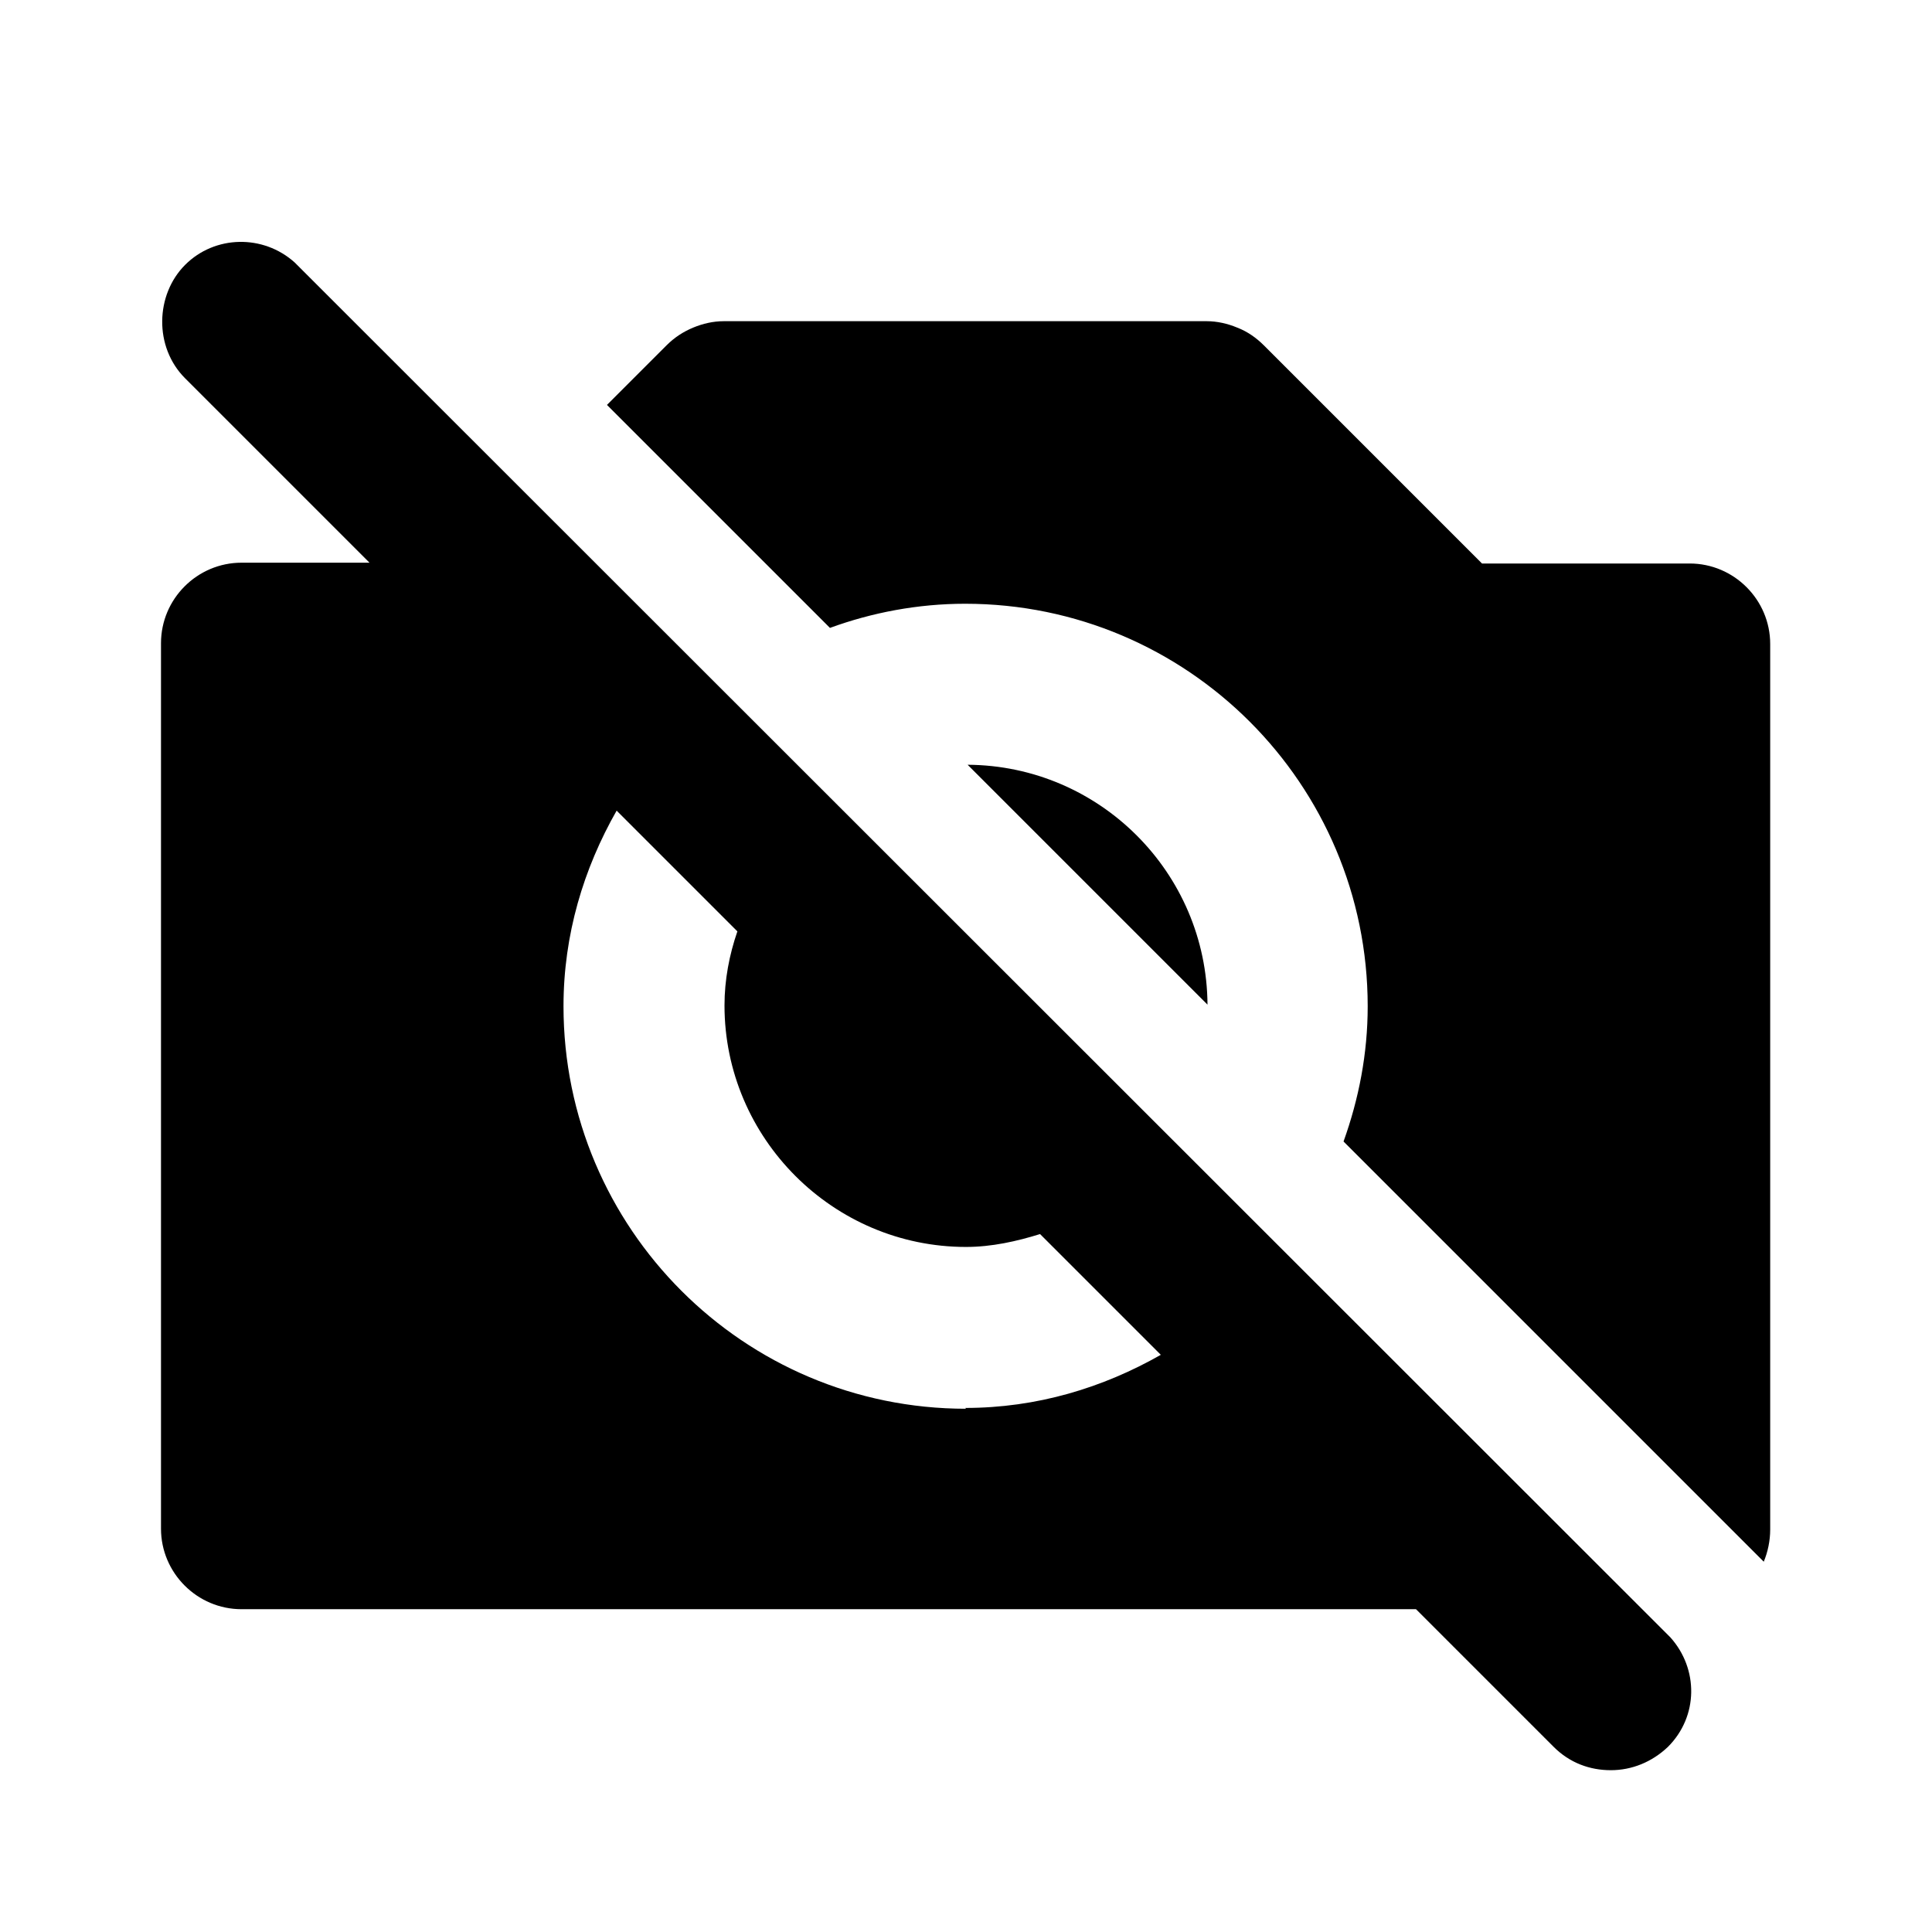
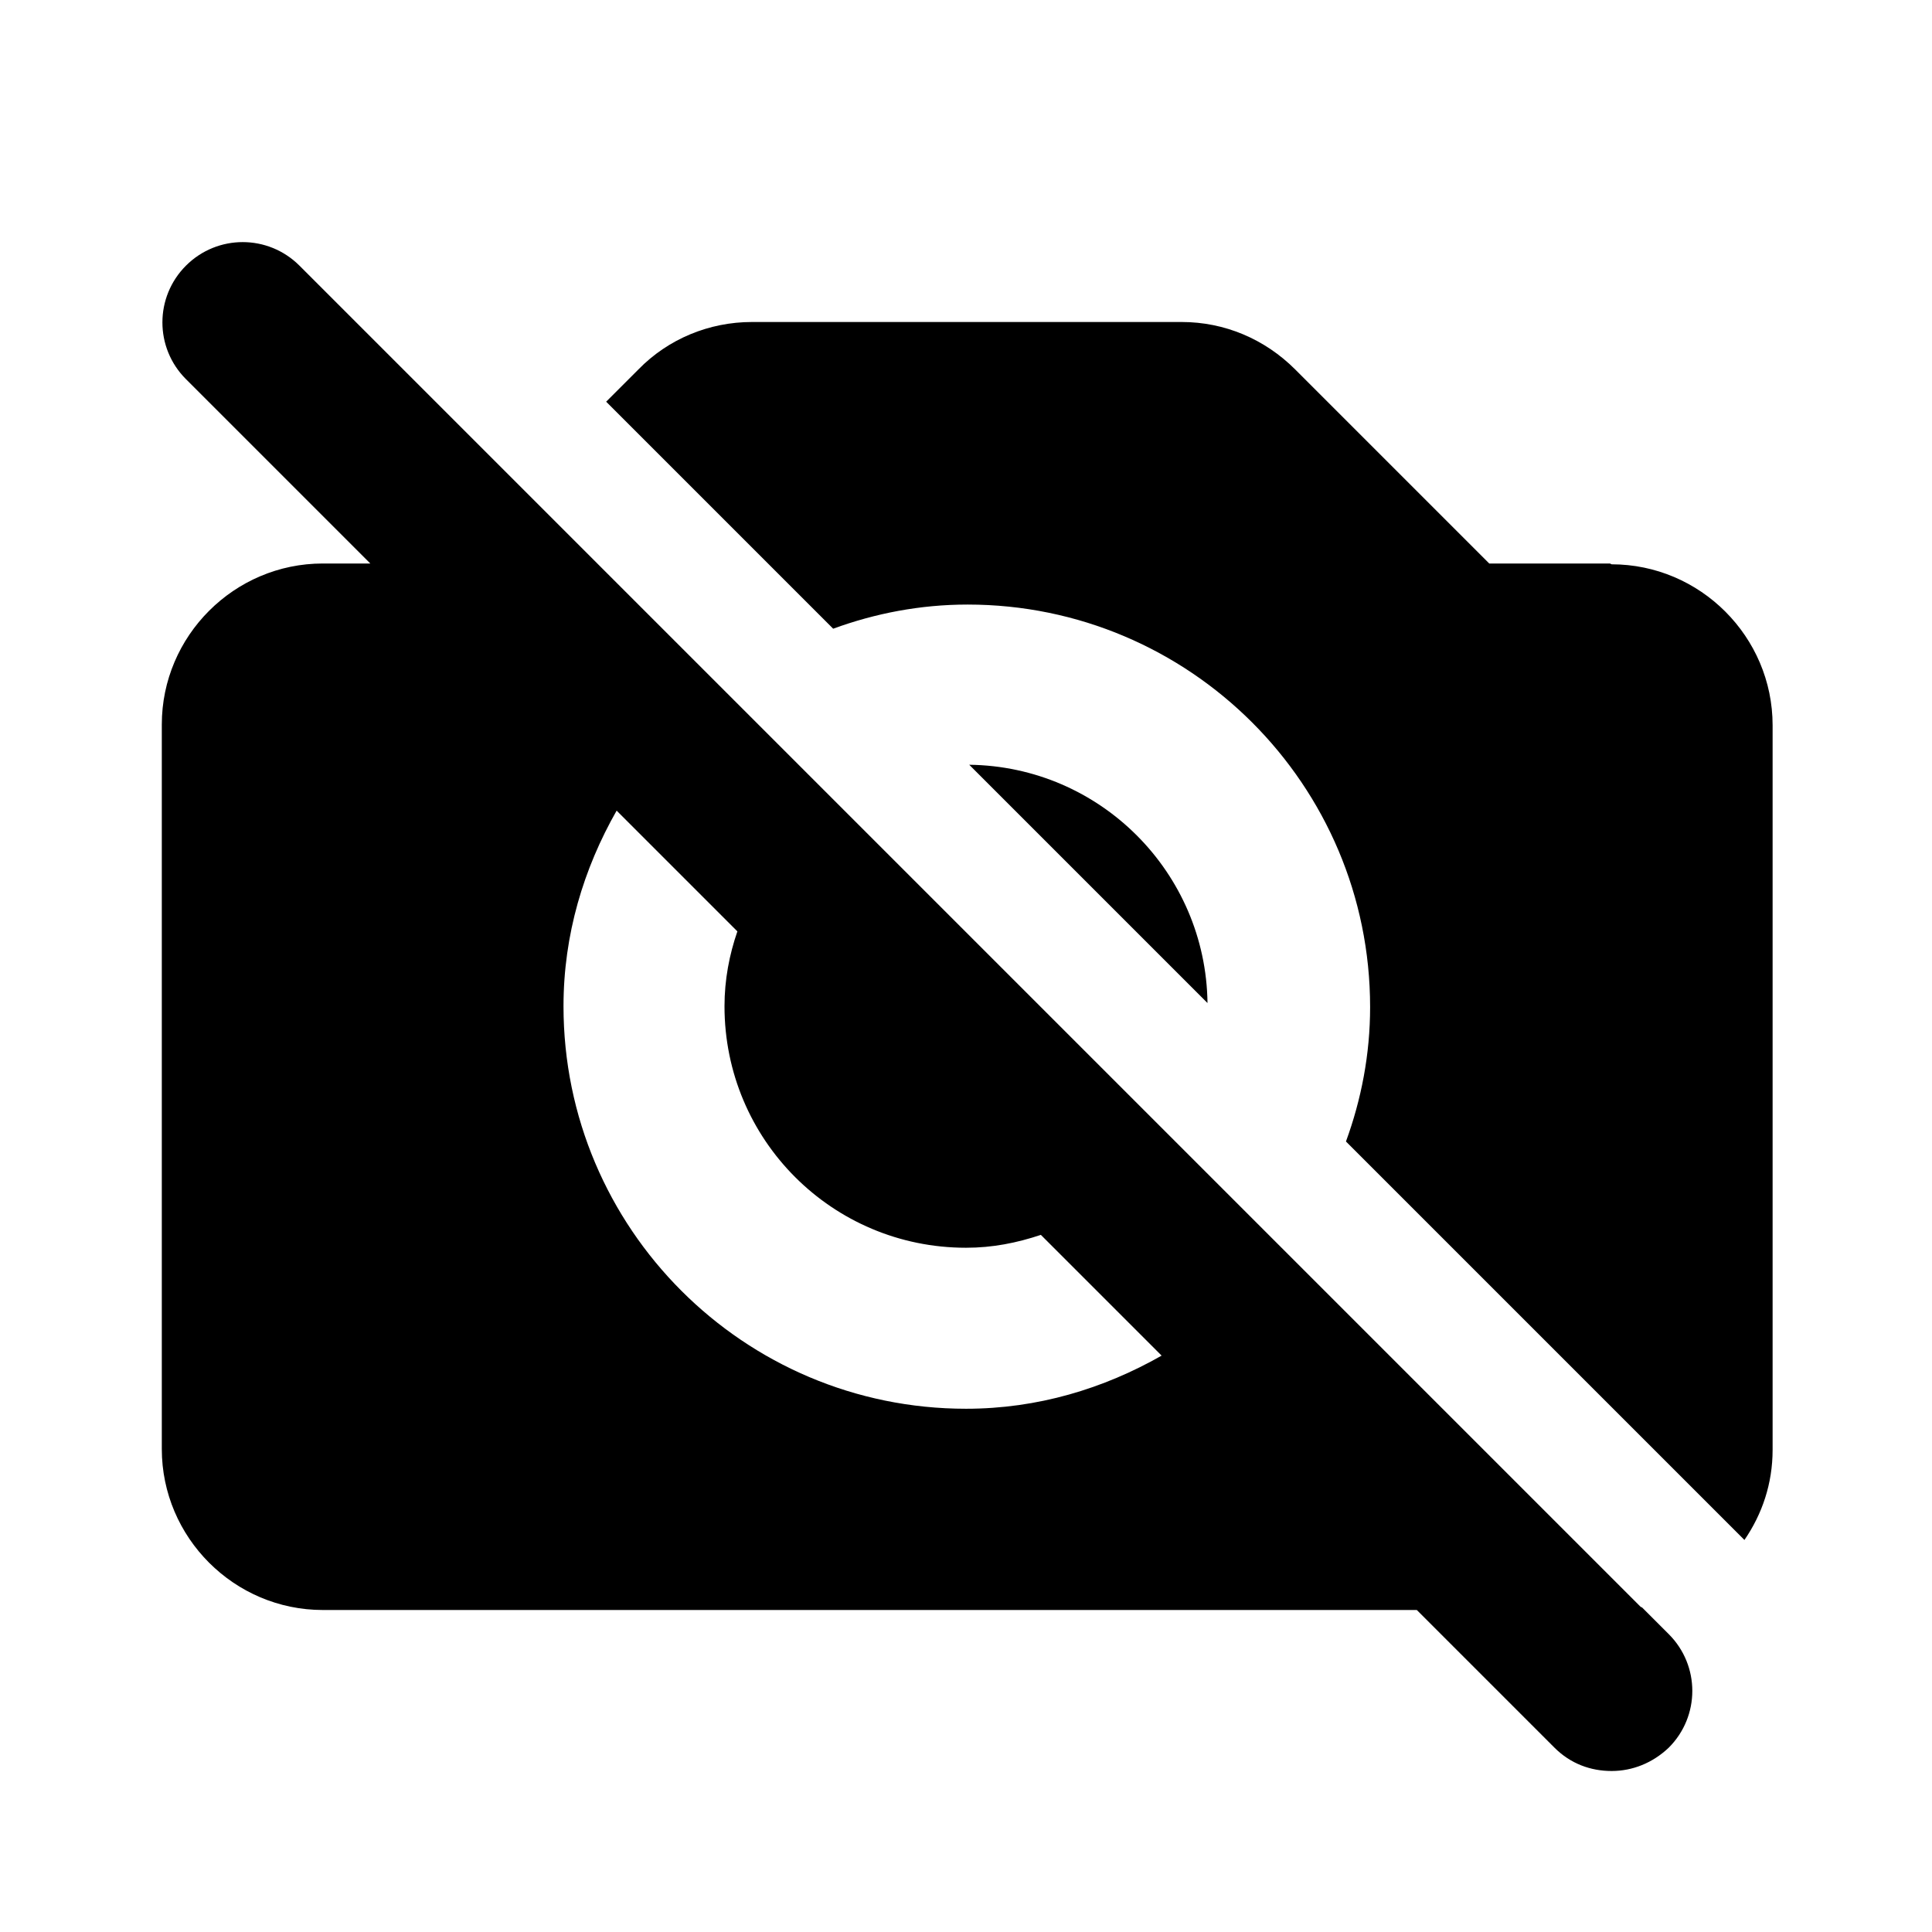
<svg xmlns="http://www.w3.org/2000/svg" width="24" height="24" fill="currentColor" viewBox="0 0 24 24">
-   <path d="m12.02,9.5l2.98,2.98c-.01-1.64-1.34-2.97-2.98-2.98Zm8.98-2.5h-2.59l-2.71-2.71c-.09-.09-.2-.17-.33-.22-.12-.05-.25-.08-.38-.08h-6c-.13,0-.26.03-.38.08-.12.05-.23.12-.33.22l-.74.74,2.77,2.77c.52-.19,1.09-.3,1.68-.3,2.76,0,5,2.24,5,5,0,.59-.11,1.15-.3,1.68l5.22,5.22c.05-.12.08-.26.08-.4v-11c0-.55-.45-1-1-1ZM3.66,3.26c-.39-.35-.99-.34-1.36.03s-.39,1.02,0,1.41l2.29,2.29h-1.59c-.55,0-1,.45-1,1v11c0,.55.45,1,1,1h14.59l1.71,1.71c.2.2.45.29.71.29s.51-.1.71-.29c.38-.38.38-.97.03-1.36L3.66,3.26Zm8.34,14.24c-2.76,0-5-2.24-5-5,0-.89.25-1.71.66-2.43l1.5,1.5c-.1.29-.16.6-.16.92,0,1.65,1.35,3,3,3,.32,0,.63-.07.92-.16l1.5,1.5c-.72.41-1.54.66-2.43.66Z" />
+   <path d="m12.04,9.5l2.96,2.96c-.02-1.62-1.33-2.94-2.96-2.96Zm7.96-2.5h-1.5l-2.41-2.41c-.38-.38-.88-.59-1.41-.59h-5.34c-.53,0-1.04.21-1.41.59l-.4.4,2.82,2.82c.52-.19,1.08-.3,1.67-.3,2.76,0,5,2.24,5,5,0,.59-.11,1.15-.3,1.67l4.95,4.95c.22-.32.35-.7.35-1.12v-9c0-1.1-.9-2-2-2Zm.38,12.96l-4.43-4.43-1.42-1.42-4.13-4.13-1.42-1.42-2.51-2.51-1.5-1.5-1.25-1.25c-.39-.39-1.02-.39-1.41,0s-.39,1.02,0,1.41l2.29,2.29h-.59c-1.1,0-2,.9-2,2v9c0,1.1.9,2,2,2h13.59l1.71,1.71c.2.2.45.29.71.29s.51-.1.71-.29c.39-.39.39-1.02,0-1.41l-.33-.33Zm-8.38-2.46c-2.76,0-5-2.24-5-5,0-.89.25-1.71.66-2.43l1.5,1.5c-.1.29-.16.6-.16.93,0,1.66,1.34,3,3,3,.33,0,.63-.06.93-.16l1.5,1.5c-.72.41-1.54.66-2.43.66Z" />
</svg>
